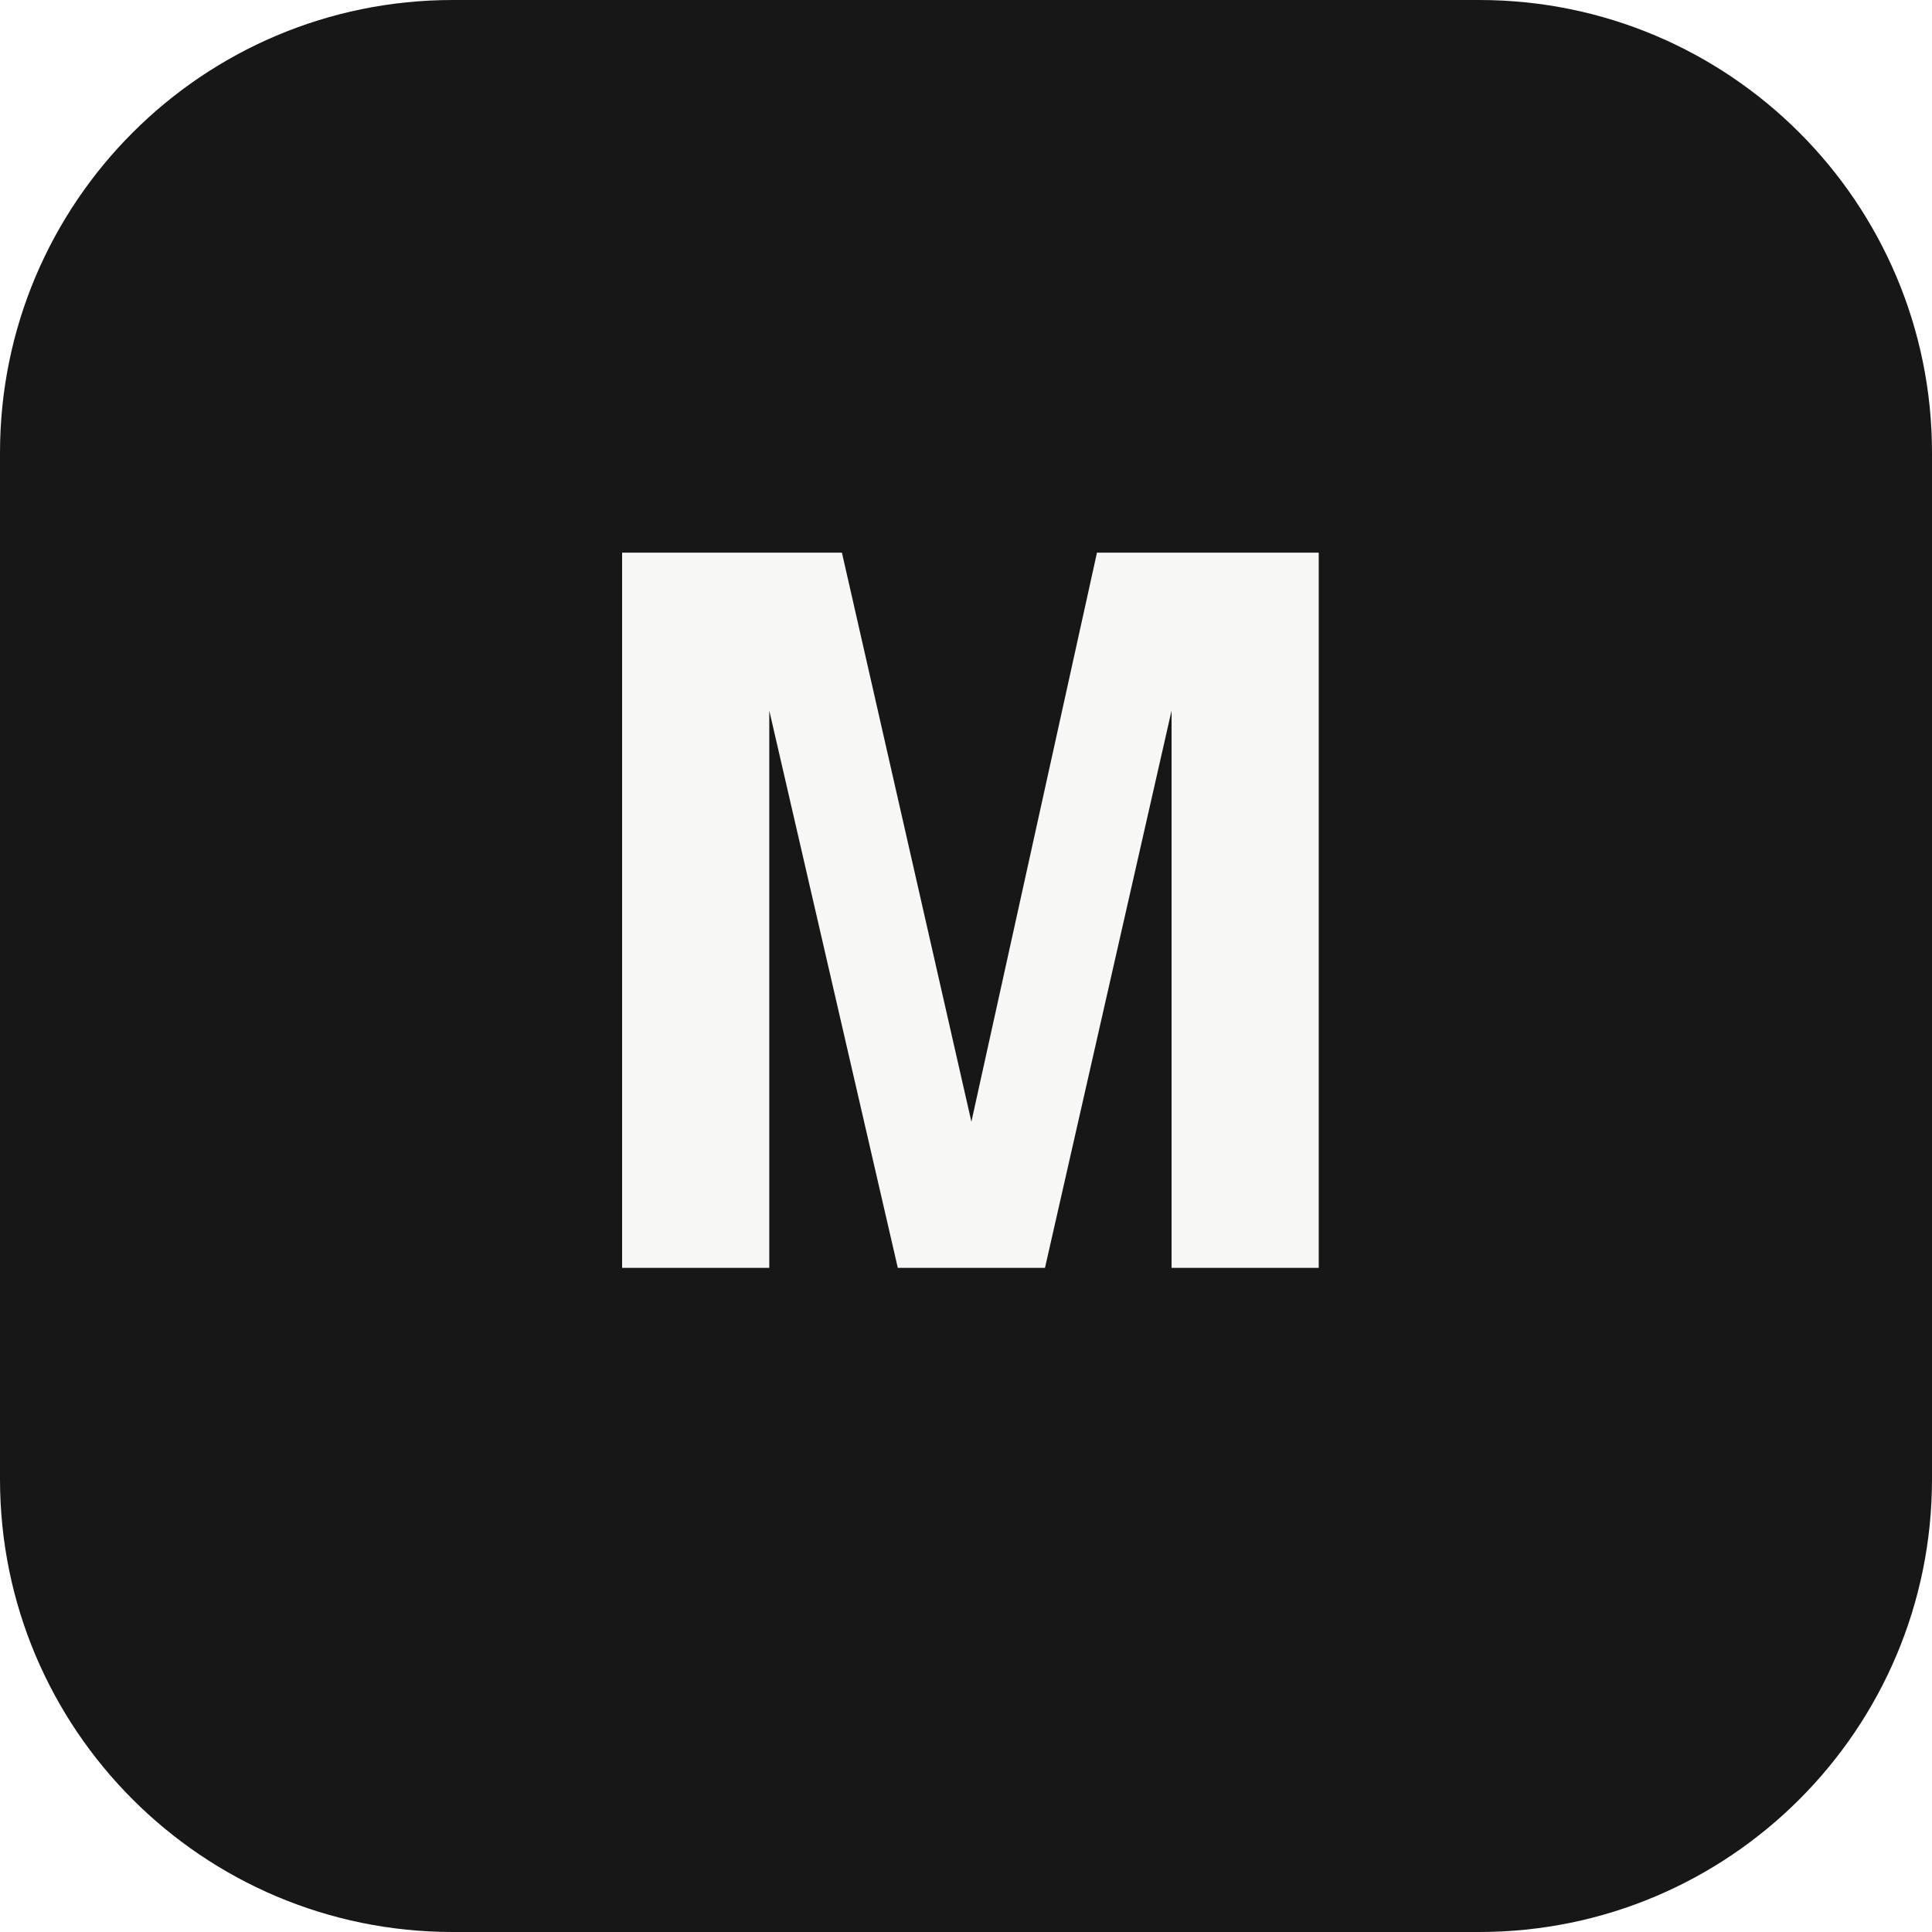
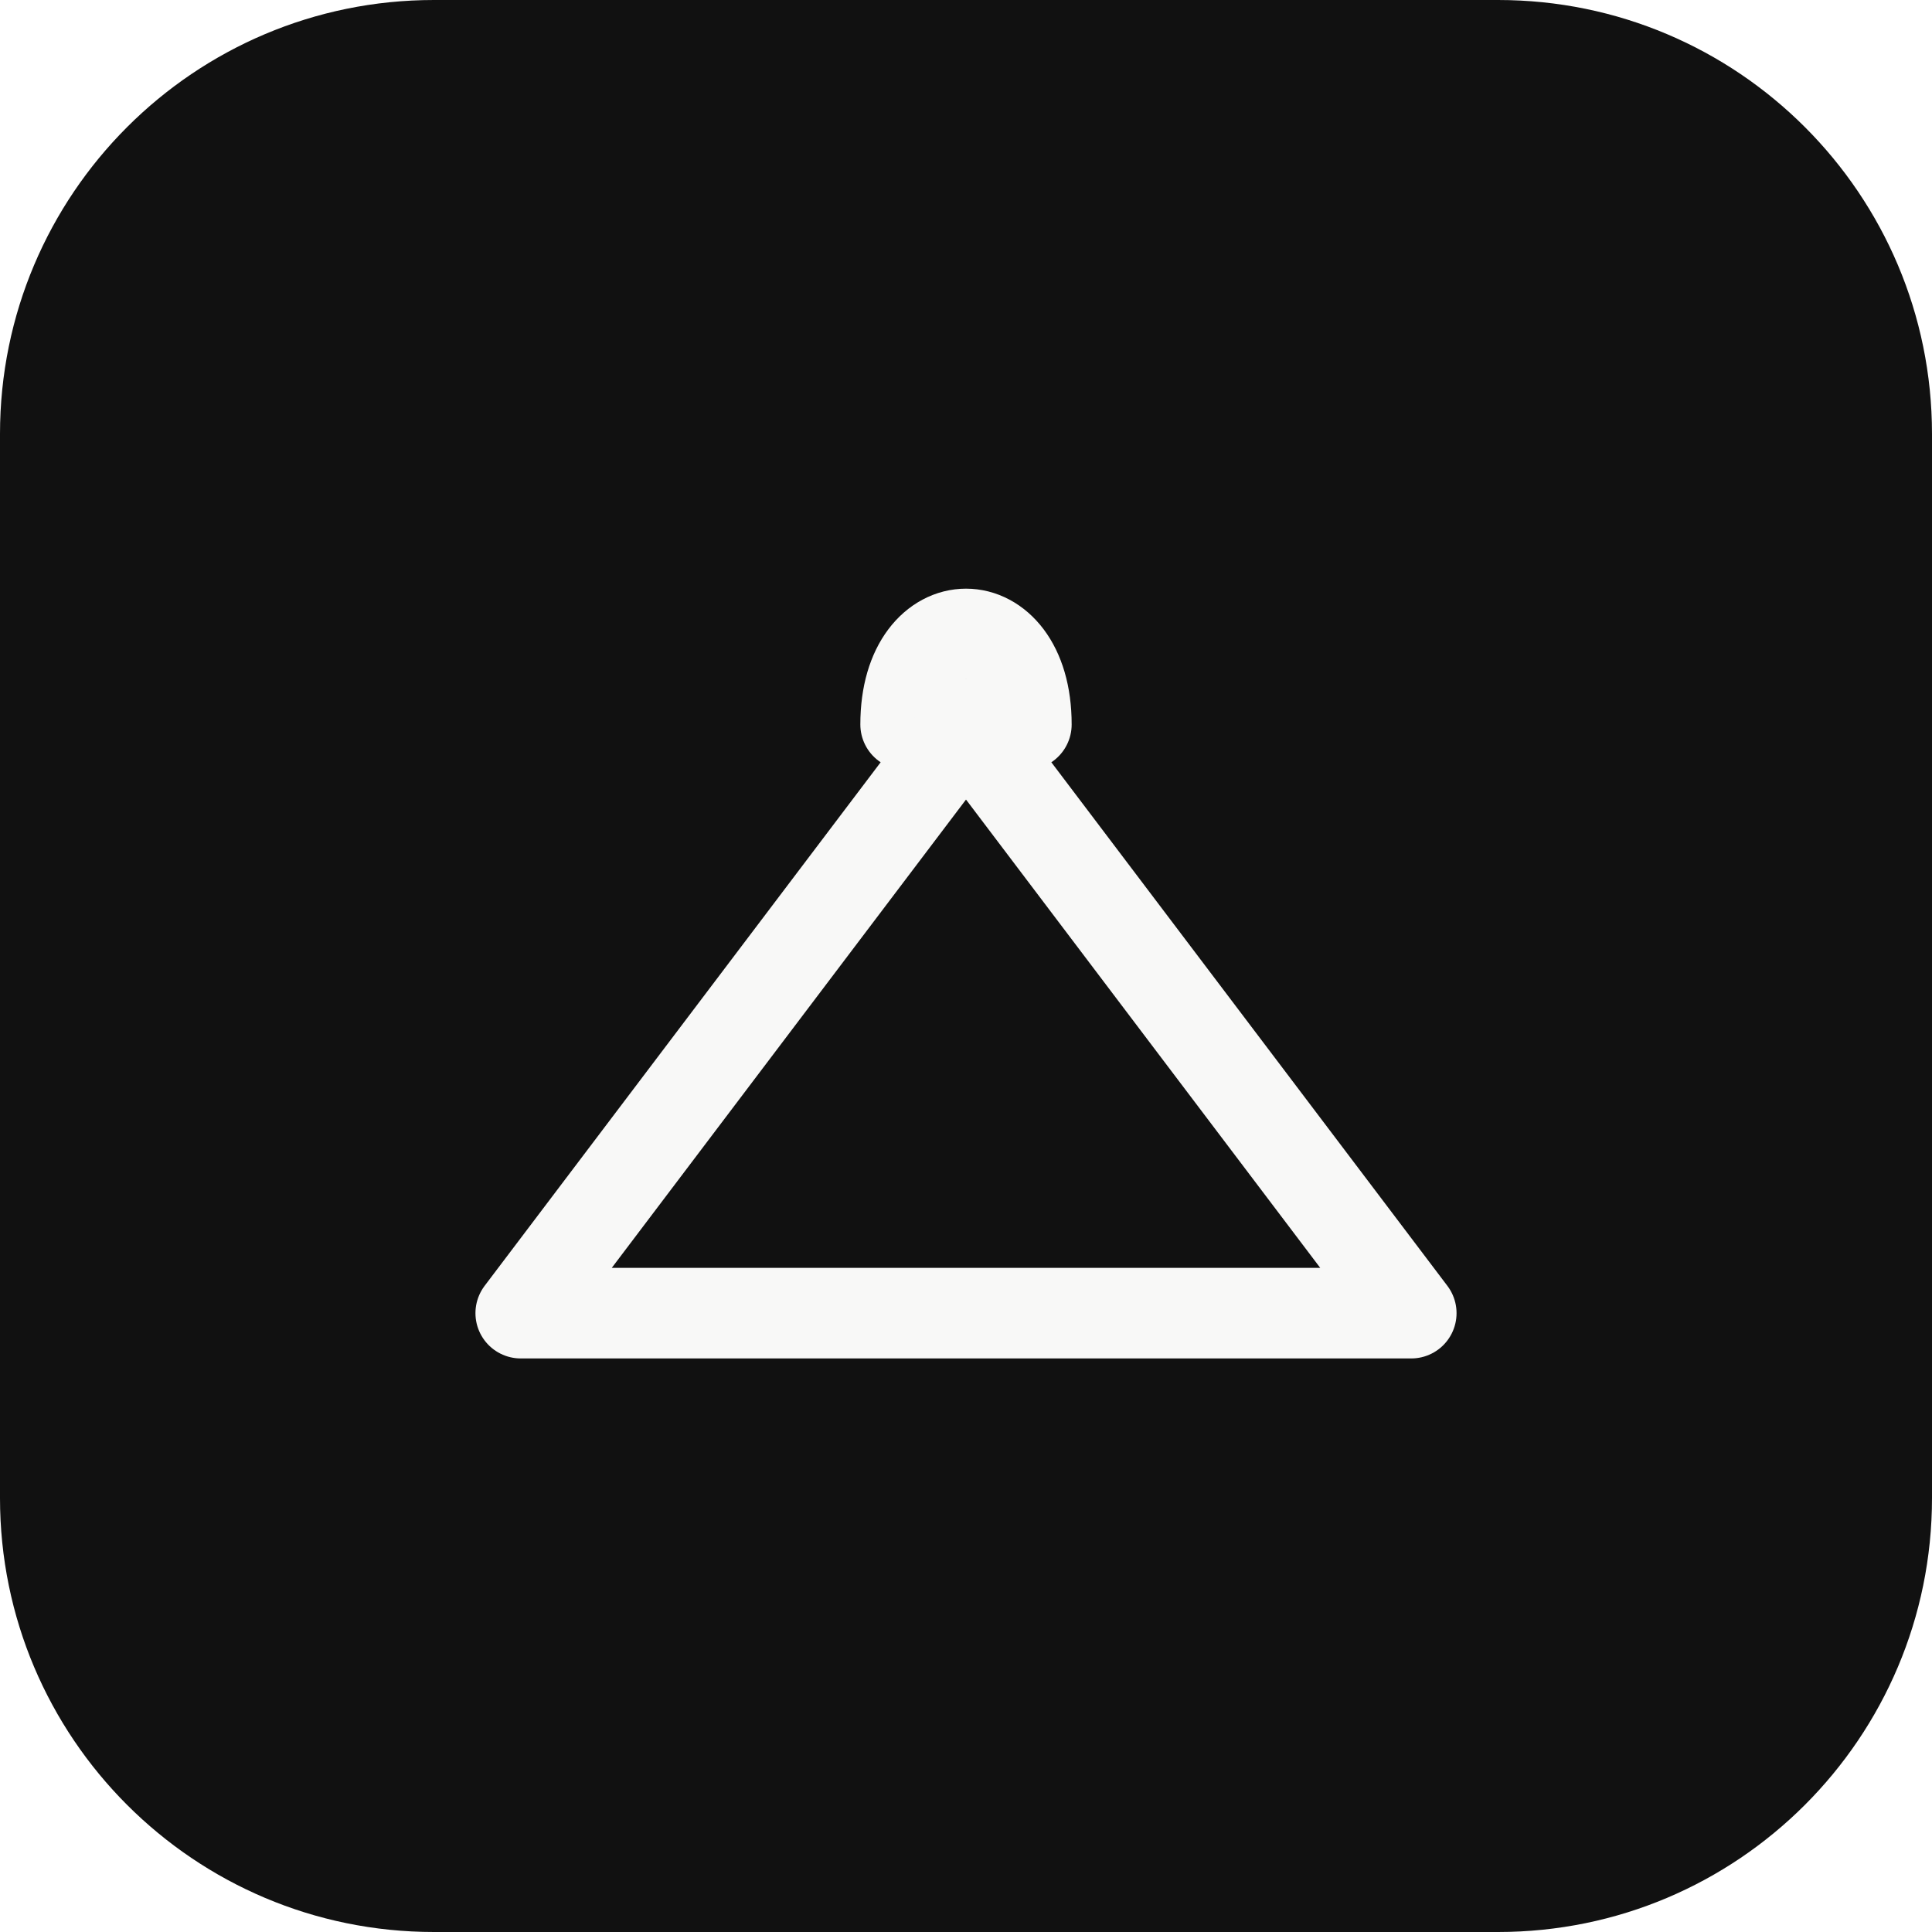
<svg xmlns="http://www.w3.org/2000/svg" viewBox="0 0 512 512">
-   <rect width="512" height="512" rx="120" fill="#171717" />
-   <text x="256" y="336" font-family="-apple-system, Helvetica, Arial, sans-serif" font-size="260" font-weight="800" fill="#f7f7f5" text-anchor="middle">M</text>
+   <rect width="512" height="512" rx="115" fill="#111111" />
+   <path d="M240,192 C240,160 272,160 272,192" fill="none" stroke="#F8F8F7" stroke-width="24" stroke-linecap="round" />
+   <path d="M256,192 L138,348 L374,348 Z" fill="none" stroke="#F8F8F7" stroke-width="24" stroke-linejoin="round" stroke-linecap="round" />
</svg>
